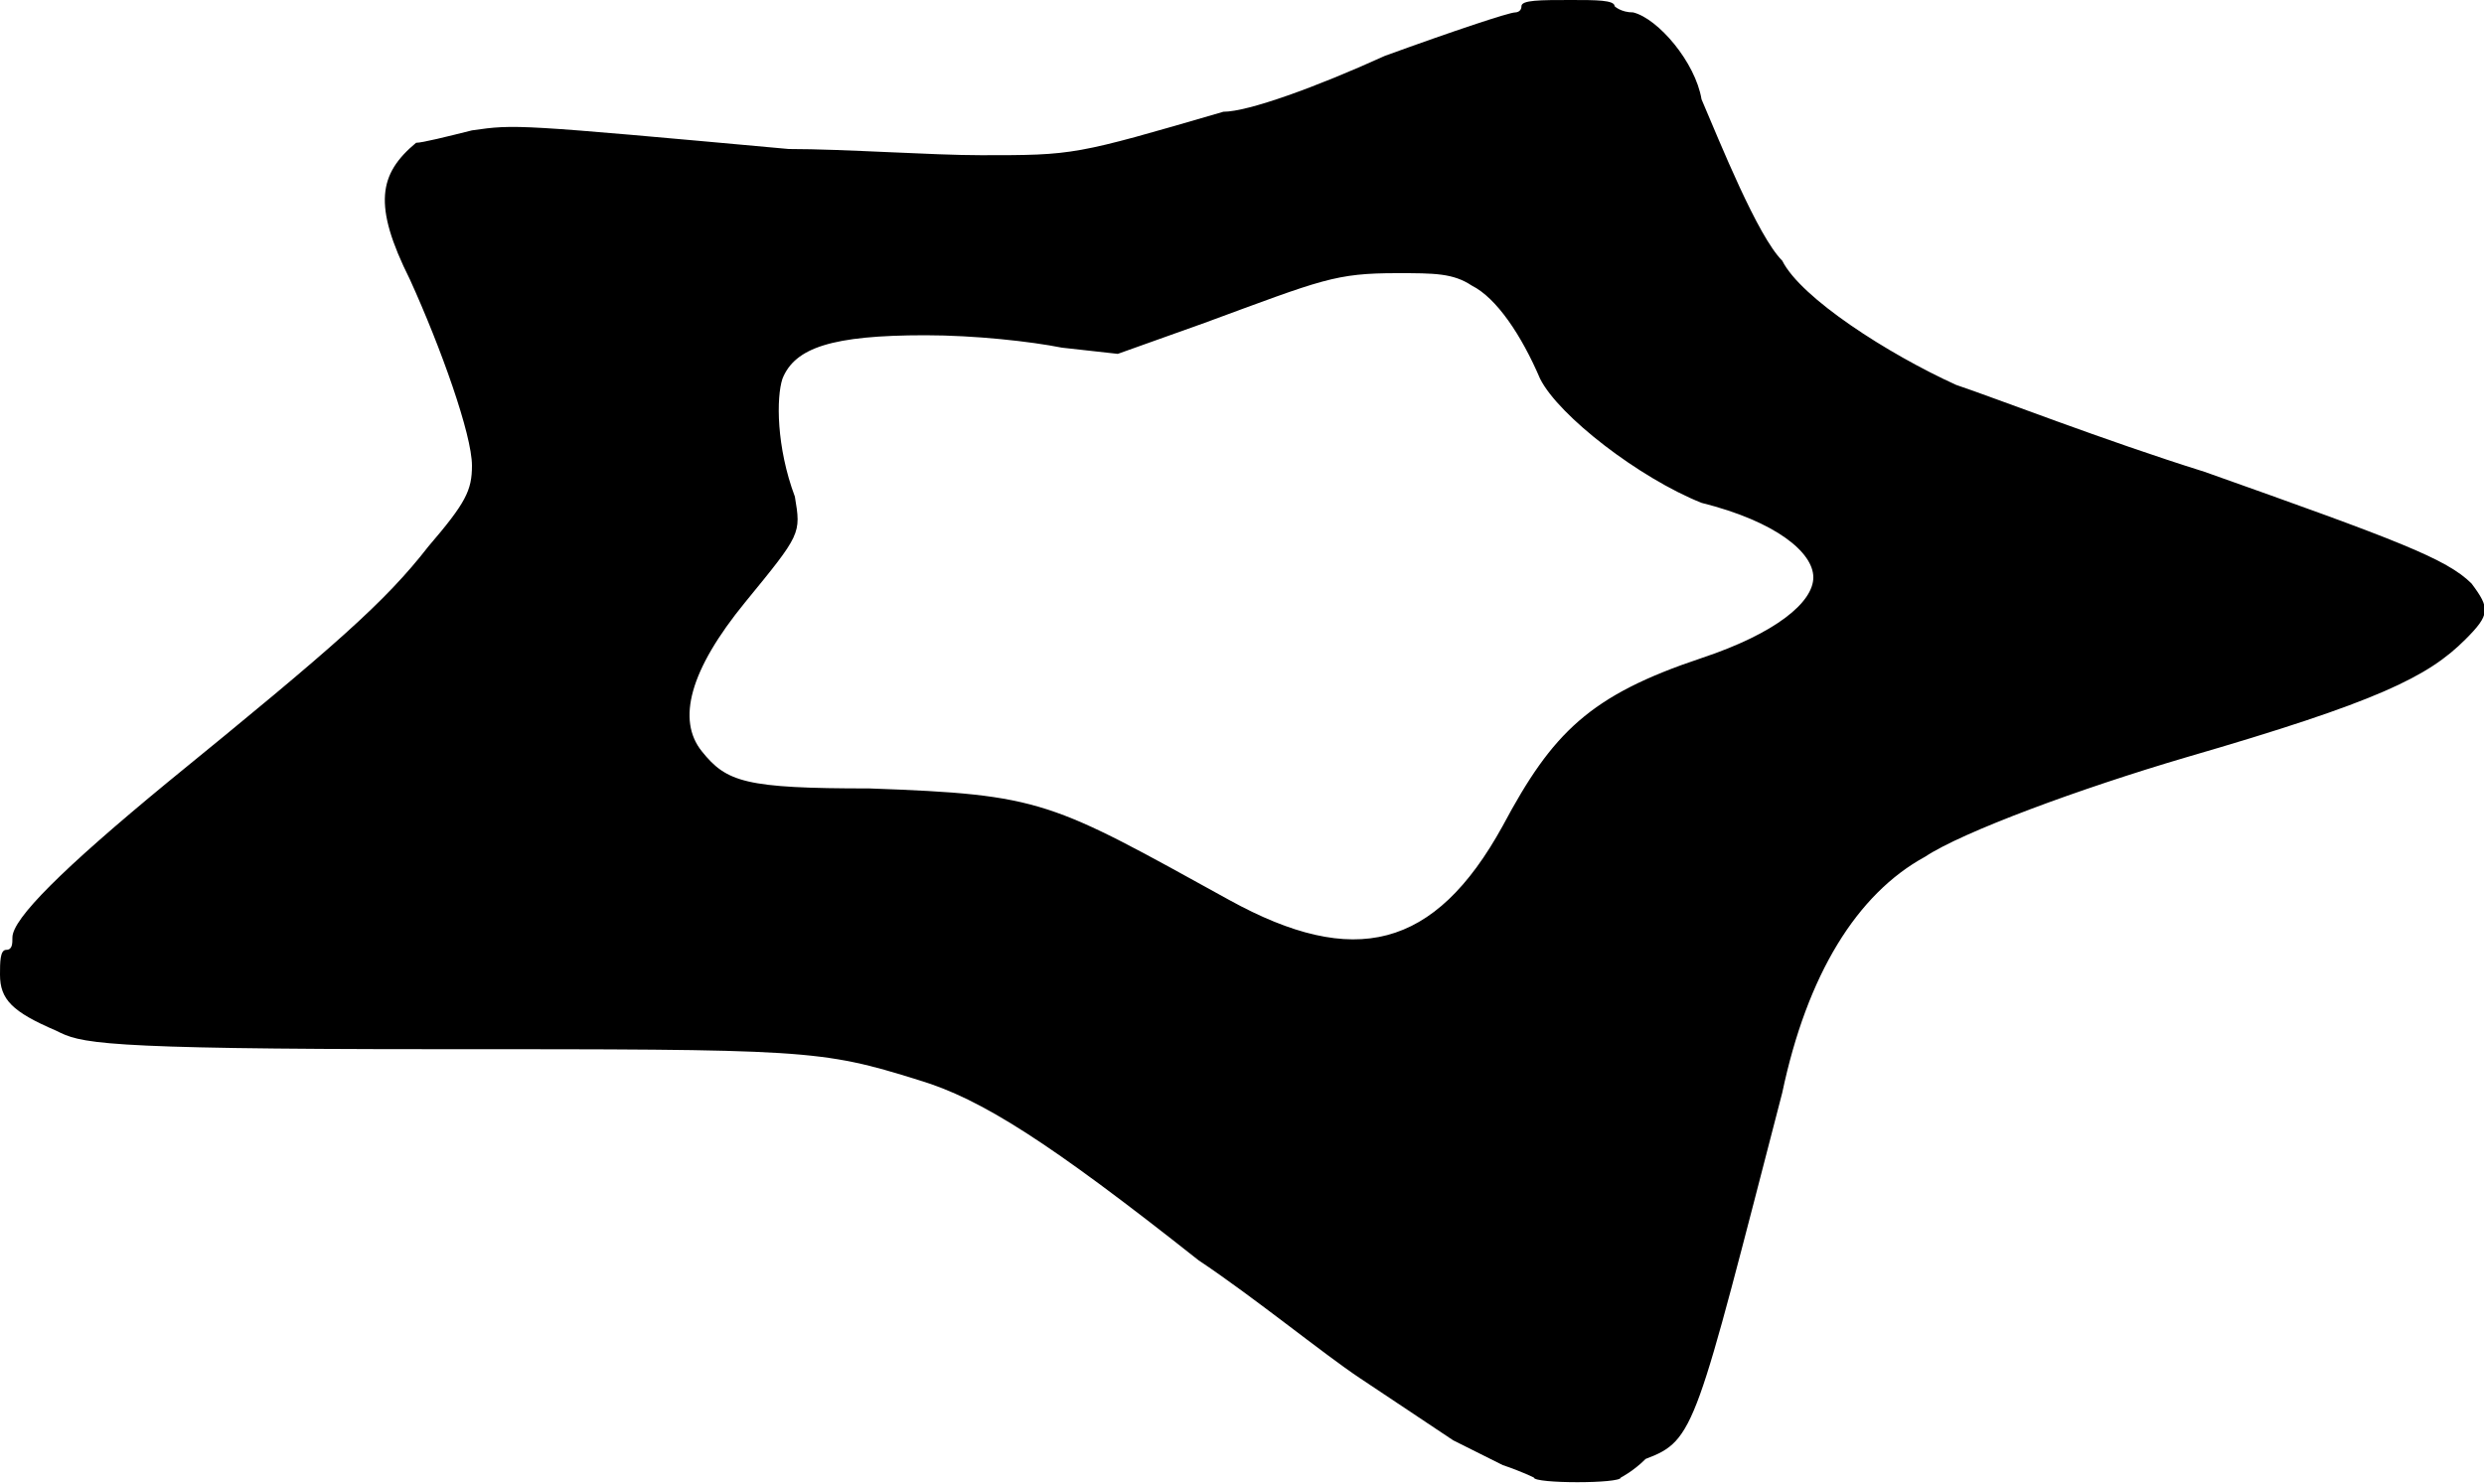
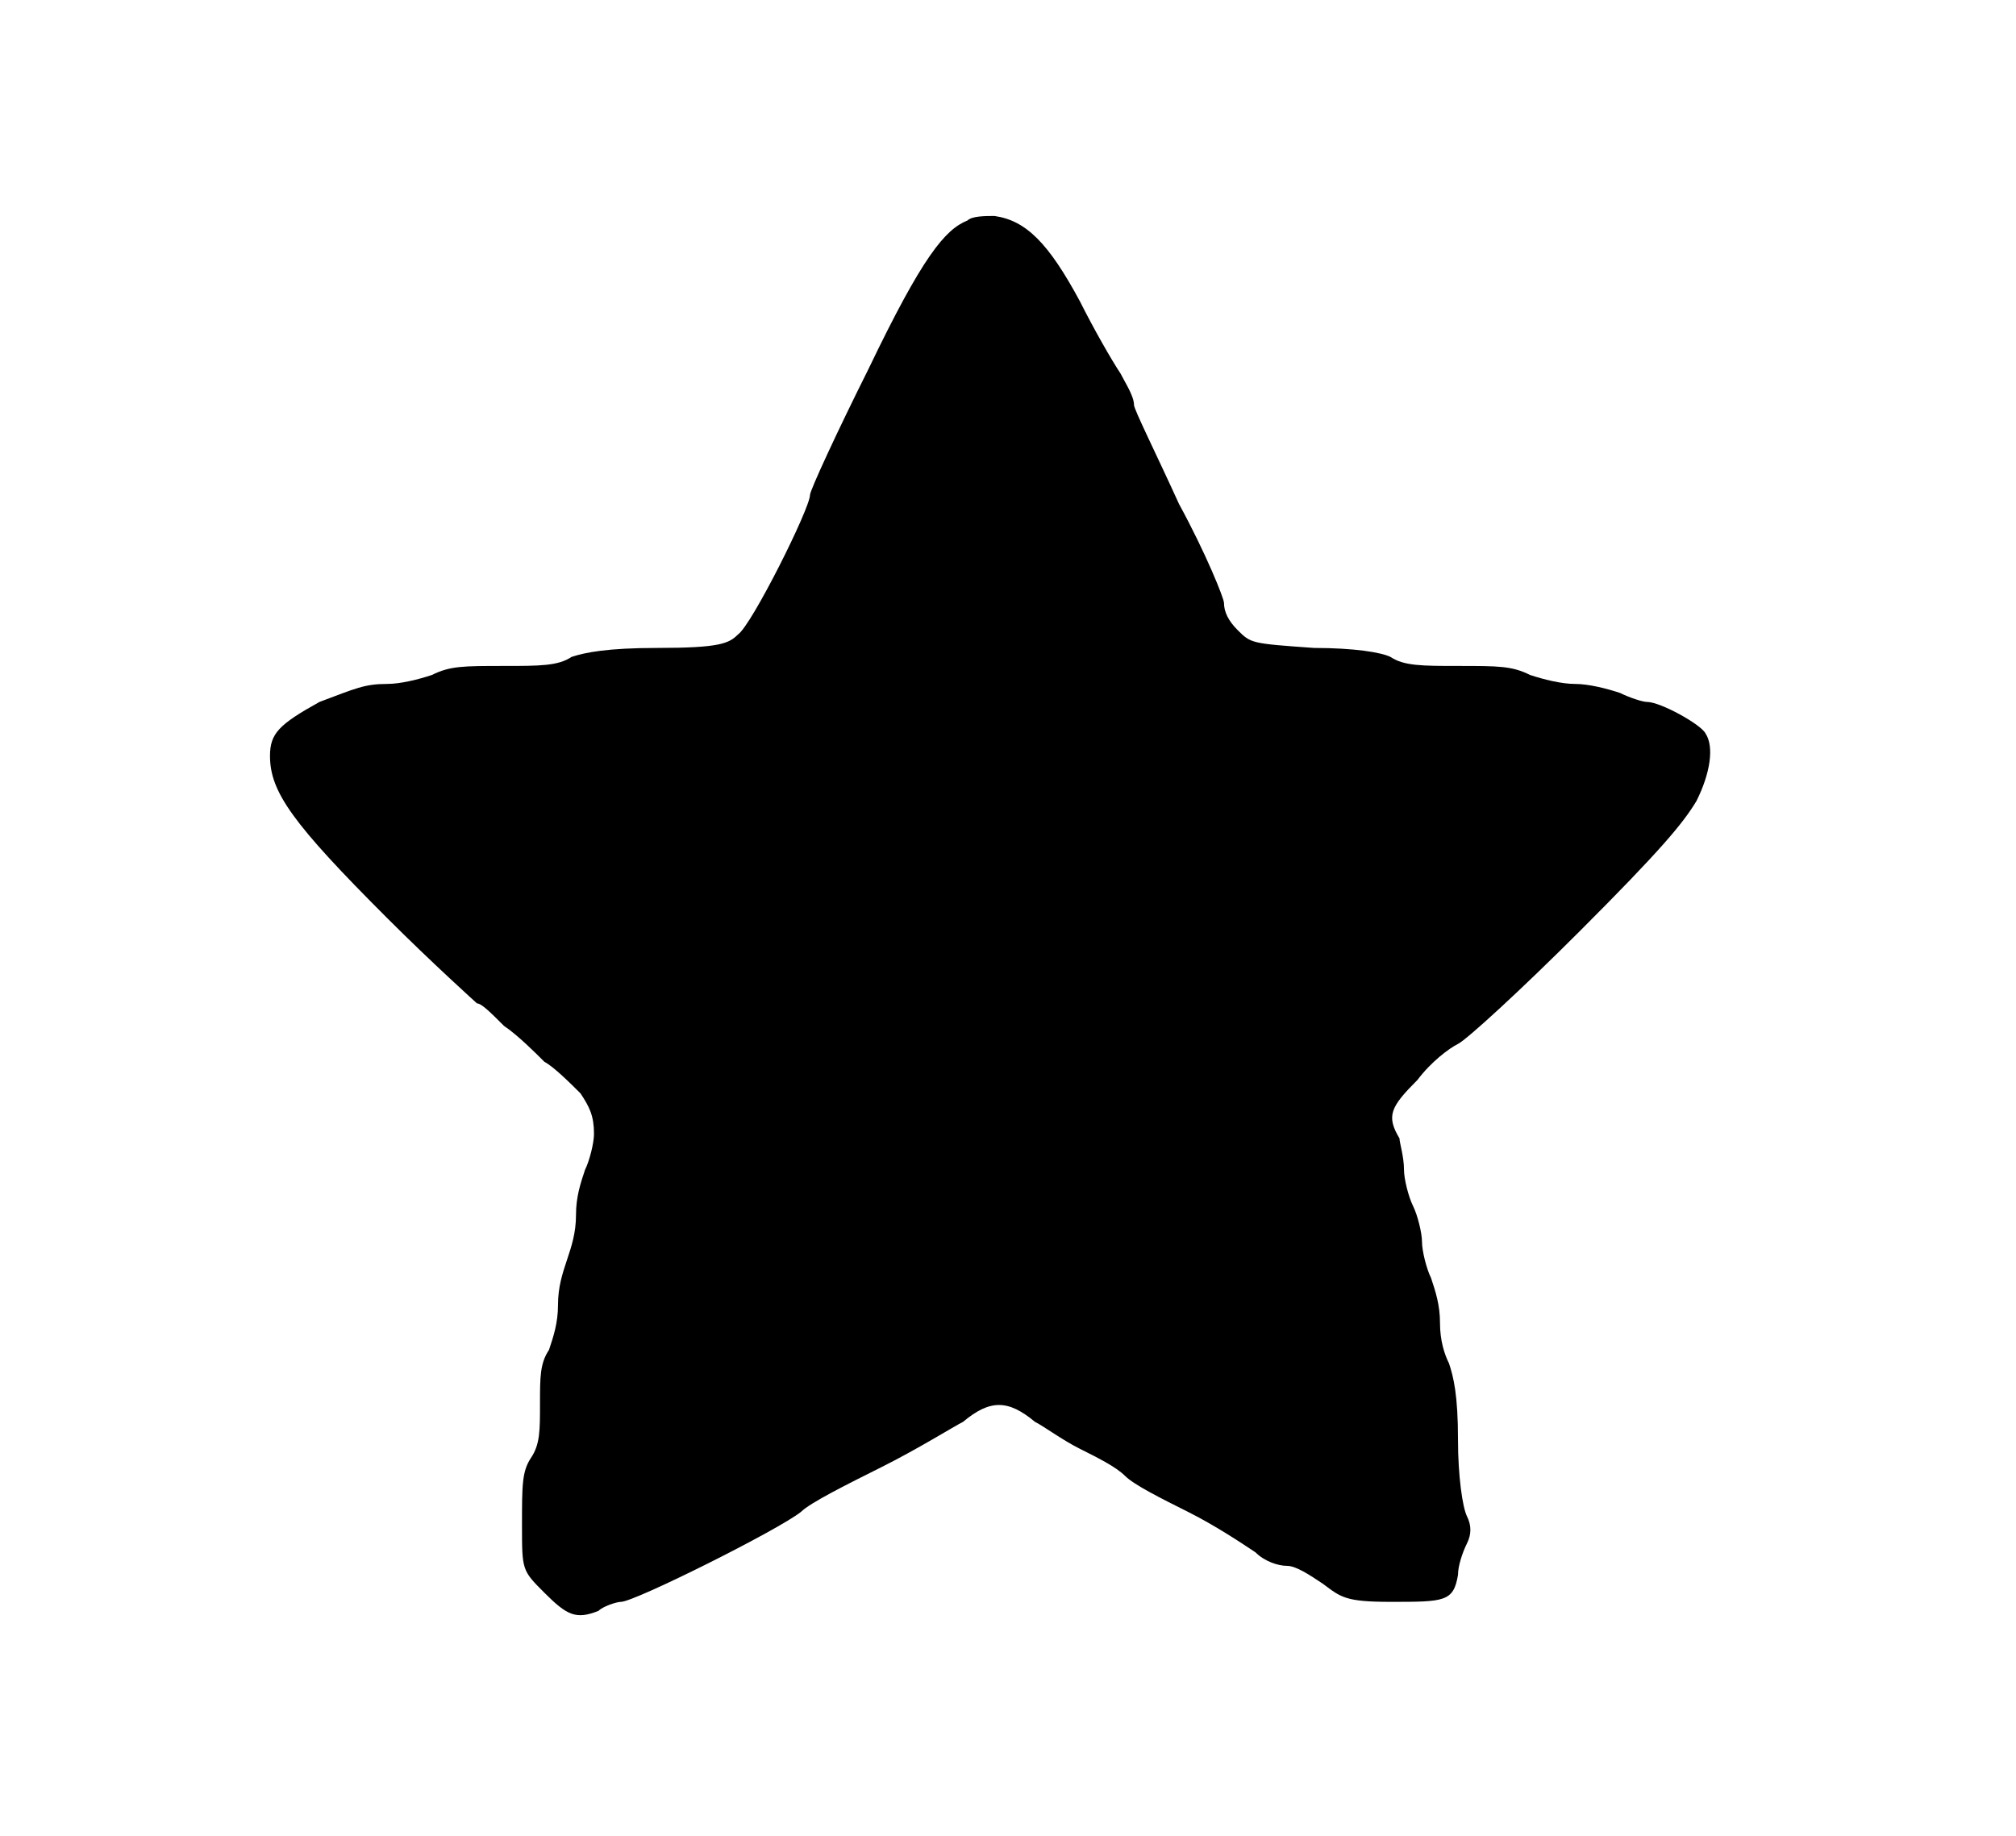
- <svg xmlns="http://www.w3.org/2000/svg" viewBox="0 0 400 239" width="400" height="239">
-   <path transform="translate(0,239) scale(1,-1)" fill="#000" fill-rule="evenodd" d="M245 238 c0 -1 -1 -1 -1 -1 -1 0 -10 -3 -21 -7 -11 -5 -22 -9 -26 -9 -24 -7 -24 -7 -39 -7 -8 0 -22 1 -31 1 -44 4 -44 4 -51 3 -4 -1 -8 -2 -9 -2 -6 -5 -7 -10 -1 -22 5 -11 10 -25 10 -30 0 -4 -1 -6 -7 -13 -7 -9 -15 -16 -42 -38 -17 -14 -25 -22 -25 -25 0 -1 0 -2 -1 -2 -1 0 -1 -2 -1 -4 0 -4 2 -6 9 -9 4 -2 6 -3 61 -3 60 0 62 0 78 -5 10 -3 21 -10 45 -29 9 -6 20 -15 26 -19 6 -4 12 -8 15 -10 2 -1 6 -3 8 -4 3 -1 5 -2 5 -2 0 -1 14 -1 14 0 0 0 2 1 4 3 8 3 8 5 22 59 4 19 12 32 23 38 6 4 25 11 42 16 31 9 39 13 45 19 4 4 4 5 1 9 -4 4 -12 7 -43 18 -16 5 -34 12 -40 14 -11 5 -25 14 -28 20 -4 4 -10 19 -13 26 -1 6 -7 13 -11 14 -2 0 -3 1 -3 1 0 1 -3 1 -7 1 -5 0 -8 0 -8 -1z m-8 -45 c4 -2 8 -8 11 -15 3 -6 16 -16 26 -20 12 -3 18 -8 18 -12 0 -4 -6 -9 -18 -13 -18 -6 -24 -12 -32 -27 -11 -20 -24 -23 -44 -12 -29 16 -30 17 -58 18 -20 0 -23 1 -27 6 -4 5 -2 13 7 24 9 11 9 11 8 17 -3 8 -3 16 -2 19 2 5 8 7 23 7 8 0 17 -1 22 -2 l9 -1 14 5 c19 7 21 8 31 8 6 0 9 0 12 -2z" />
+ <svg xmlns="http://www.w3.org/2000/svg" viewBox="0 0 448 408" width="448" height="408">
+   <path transform="translate(0,408) scale(1,-1)" fill="#000" fill-rule="evenodd" d="M215 359 c-5 -2 -10 -8 -22 -33 -7 -14 -13 -27 -13 -28 0 -3 -13 -29 -16 -31 -2 -2 -4 -3 -18 -3 -11 0 -16 -1 -19 -2 -3 -2 -7 -2 -15 -2 -9 0 -12 0 -16 -2 -3 -1 -7 -2 -10 -2 -5 0 -7 -1 -15 -4 -9 -5 -11 -7 -11 -12 0 -8 5 -15 26 -36 10 -10 20 -19 20 -19 1 0 3 -2 6 -5 3 -2 7 -6 9 -8 2 -1 6 -5 8 -7 2 -3 3 -5 3 -9 0 -2 -1 -6 -2 -8 -1 -3 -2 -6 -2 -10 0 -4 -1 -7 -2 -10 -1 -3 -2 -6 -2 -10 0 -4 -1 -7 -2 -10 -2 -3 -2 -6 -2 -12 0 -6 0 -9 -2 -12 -2 -3 -2 -6 -2 -15 0 -10 0 -10 5 -15 5 -5 7 -6 12 -4 1 1 4 2 5 2 3 0 35 16 40 20 2 2 10 6 18 10 8 4 16 9 18 10 6 5 10 5 16 0 2 -1 6 -4 10 -6 4 -2 8 -4 10 -6 2 -2 8 -5 14 -8 6 -3 12 -7 15 -9 2 -2 5 -3 7 -3 2 0 5 -2 8 -4 4 -3 5 -4 15 -4 12 0 14 0 15 6 0 2 1 5 2 7 1 2 1 4 0 6 -1 2 -2 9 -2 17 0 10 -1 14 -2 17 -1 2 -2 5 -2 9 0 4 -1 7 -2 10 -1 2 -2 6 -2 8 0 2 -1 6 -2 8 -1 2 -2 6 -2 8 0 3 -1 6 -1 7 -3 5 -2 7 4 13 3 4 7 7 9 8 2 1 14 12 27 25 18 18 23 24 26 29 3 6 4 12 2 15 -1 2 -10 7 -13 7 -1 0 -4 1 -6 2 -3 1 -7 2 -10 2 -3 0 -7 1 -10 2 -4 2 -7 2 -16 2 -8 0 -12 0 -15 2 -2 1 -8 2 -17 2 -14 1 -14 1 -17 4 -2 2 -3 4 -3 6 0 1 -4 11 -10 22 -5 11 -10 21 -10 22 0 2 -2 5 -3 7 -2 3 -6 10 -9 16 -7 13 -12 18 -19 19 -2 0 -5 0 -6 -1z" />
</svg>
